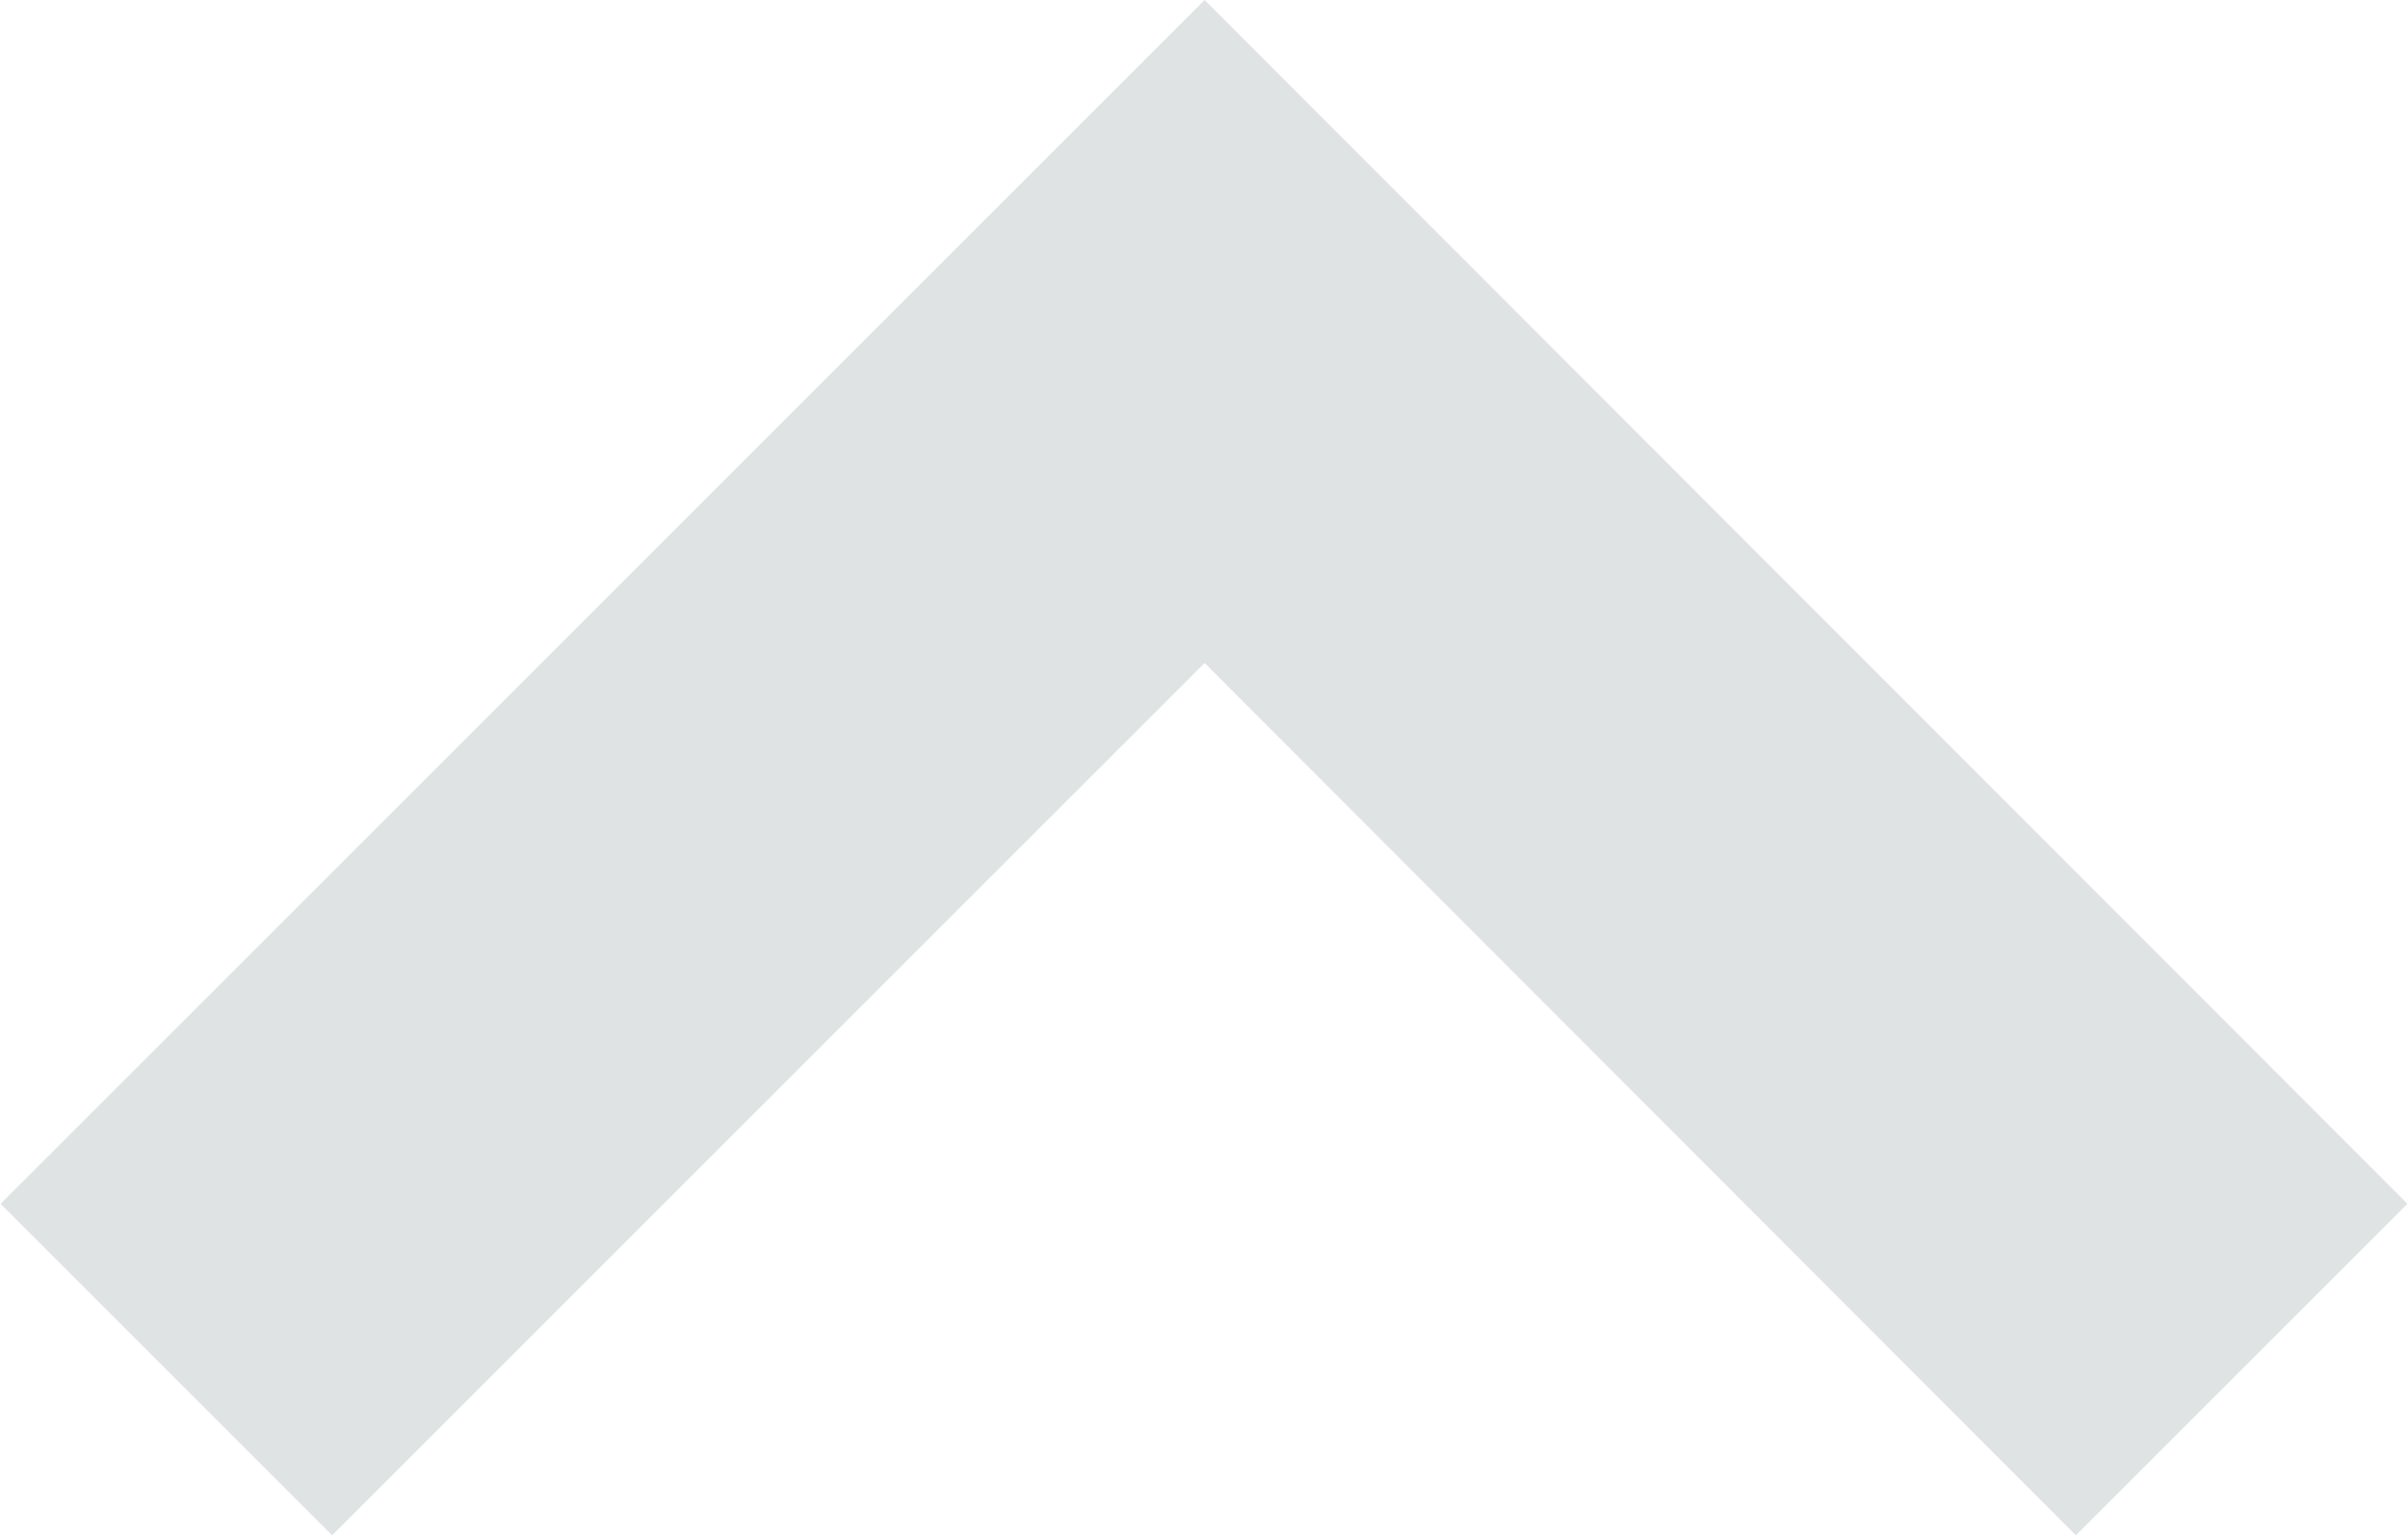
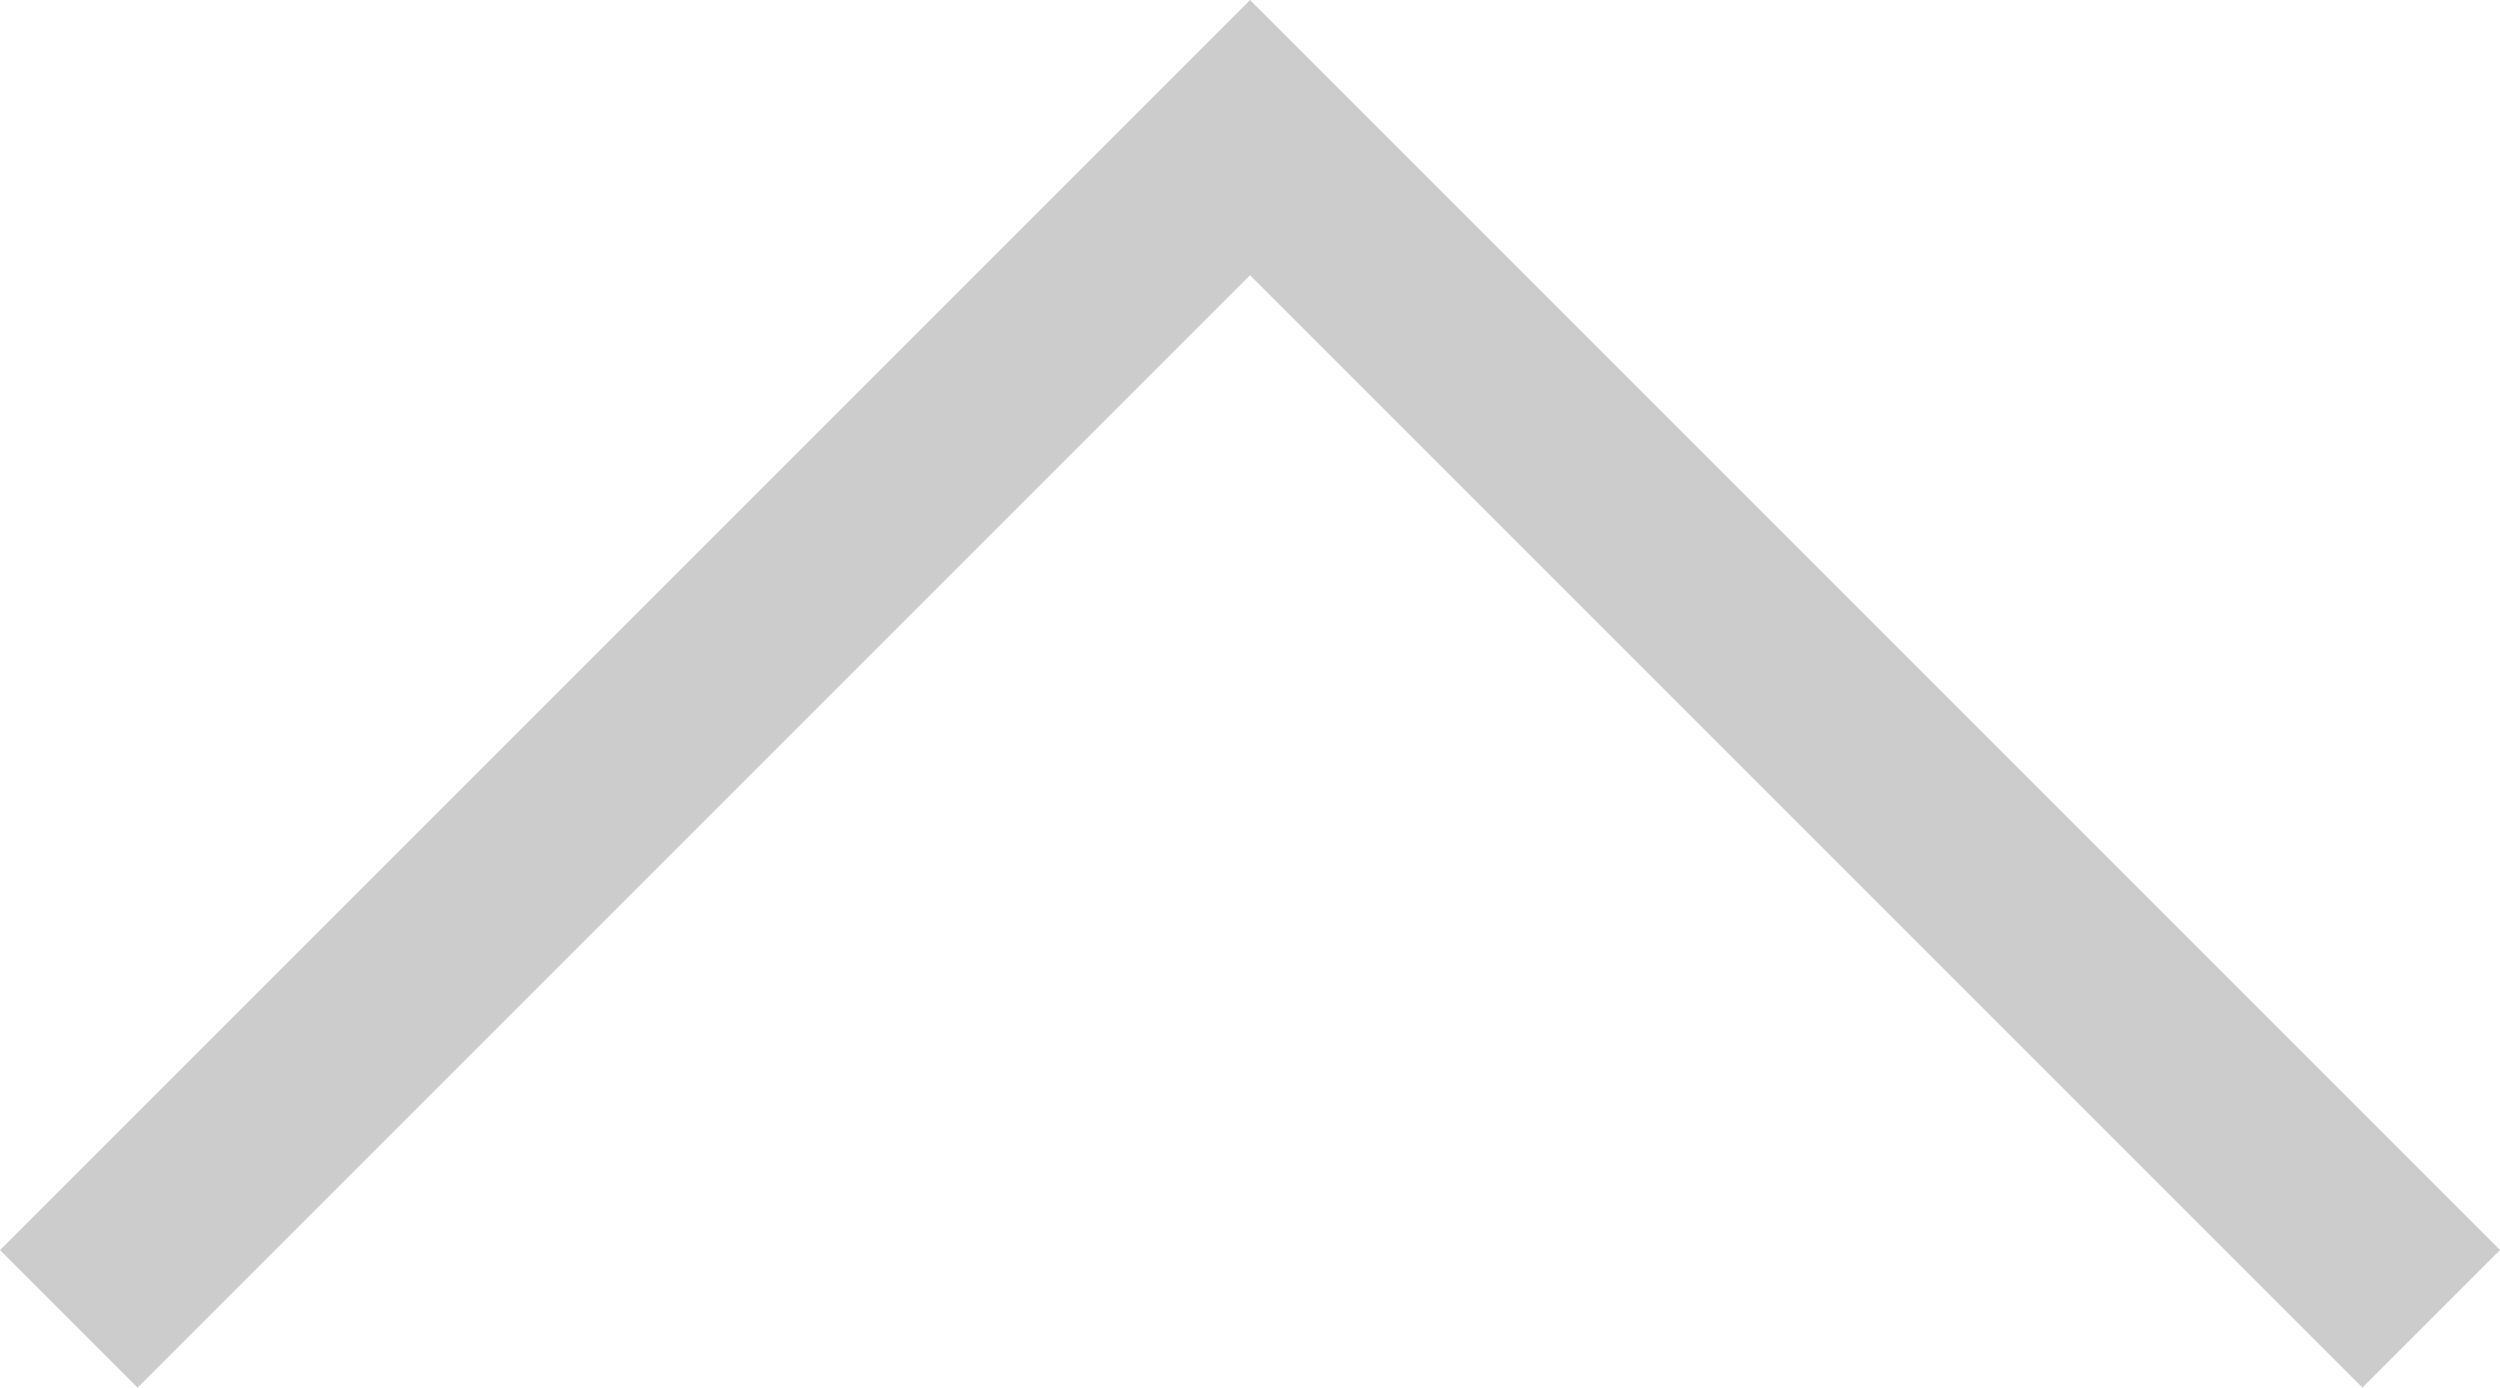
- <svg xmlns="http://www.w3.org/2000/svg" xml:space="preserve" width="12.835mm" height="8.185mm" version="1.1" style="shape-rendering:geometricPrecision; text-rendering:geometricPrecision; image-rendering:optimizeQuality; fill-rule:evenodd; clip-rule:evenodd" viewBox="0 0 19.89 12.69">
+ <svg xmlns="http://www.w3.org/2000/svg" xml:space="preserve" width="13.582mm" height="7.539mm" version="1.1" style="shape-rendering:geometricPrecision; text-rendering:geometricPrecision; image-rendering:optimizeQuality; fill-rule:evenodd; clip-rule:evenodd" viewBox="0 0 30.34 16.84">
  <defs>
    <style type="text/css">
   
-     .fil0 {fill:#DFE3E4;fill-rule:nonzero}
+     .fil0 {fill:#CCCCCC;fill-rule:nonzero}
   
  </style>
  </defs>
  <g id="Camada_x0020_1">
-     <polygon class="fil0" points="17.15,12.69 9.95,5.48 2.74,12.69 -0,9.95 9.95,0 19.89,9.95 " />
+     <polygon class="fil0" points="1.67,16.84 15.17,3.34 28.67,16.84 30.34,15.17 15.17,0 -0,15.17 " />
  </g>
</svg>
